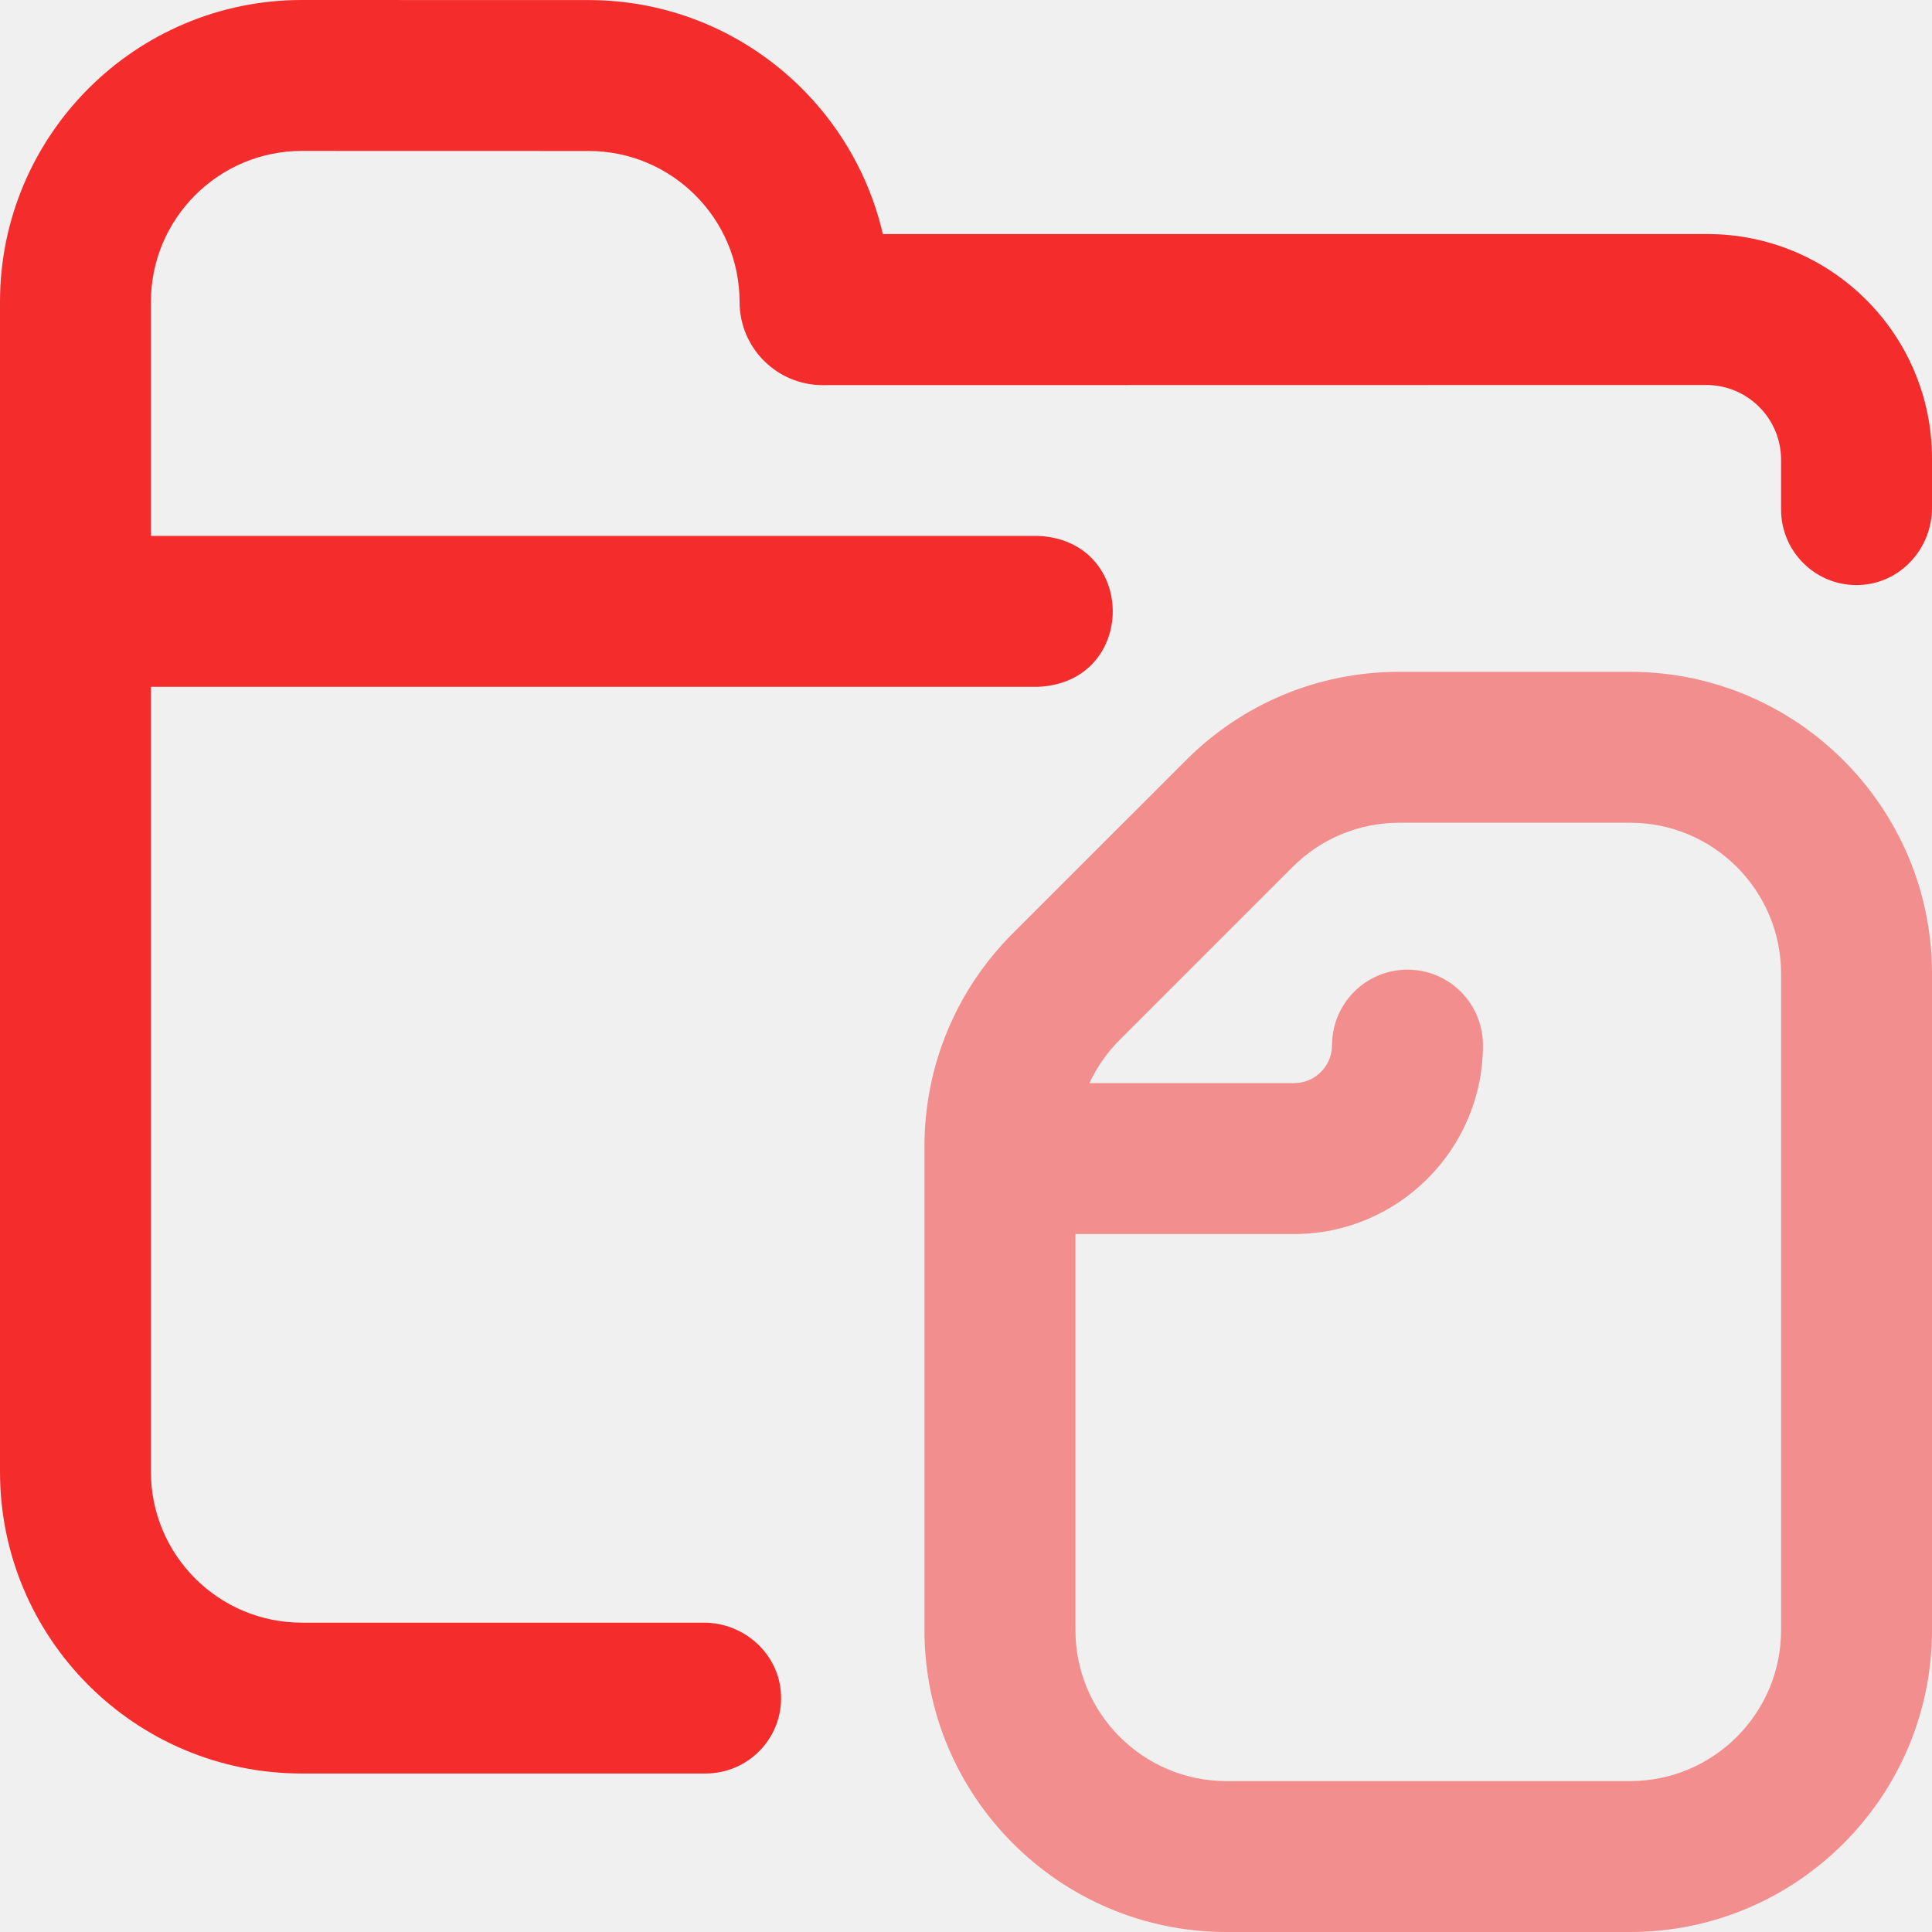
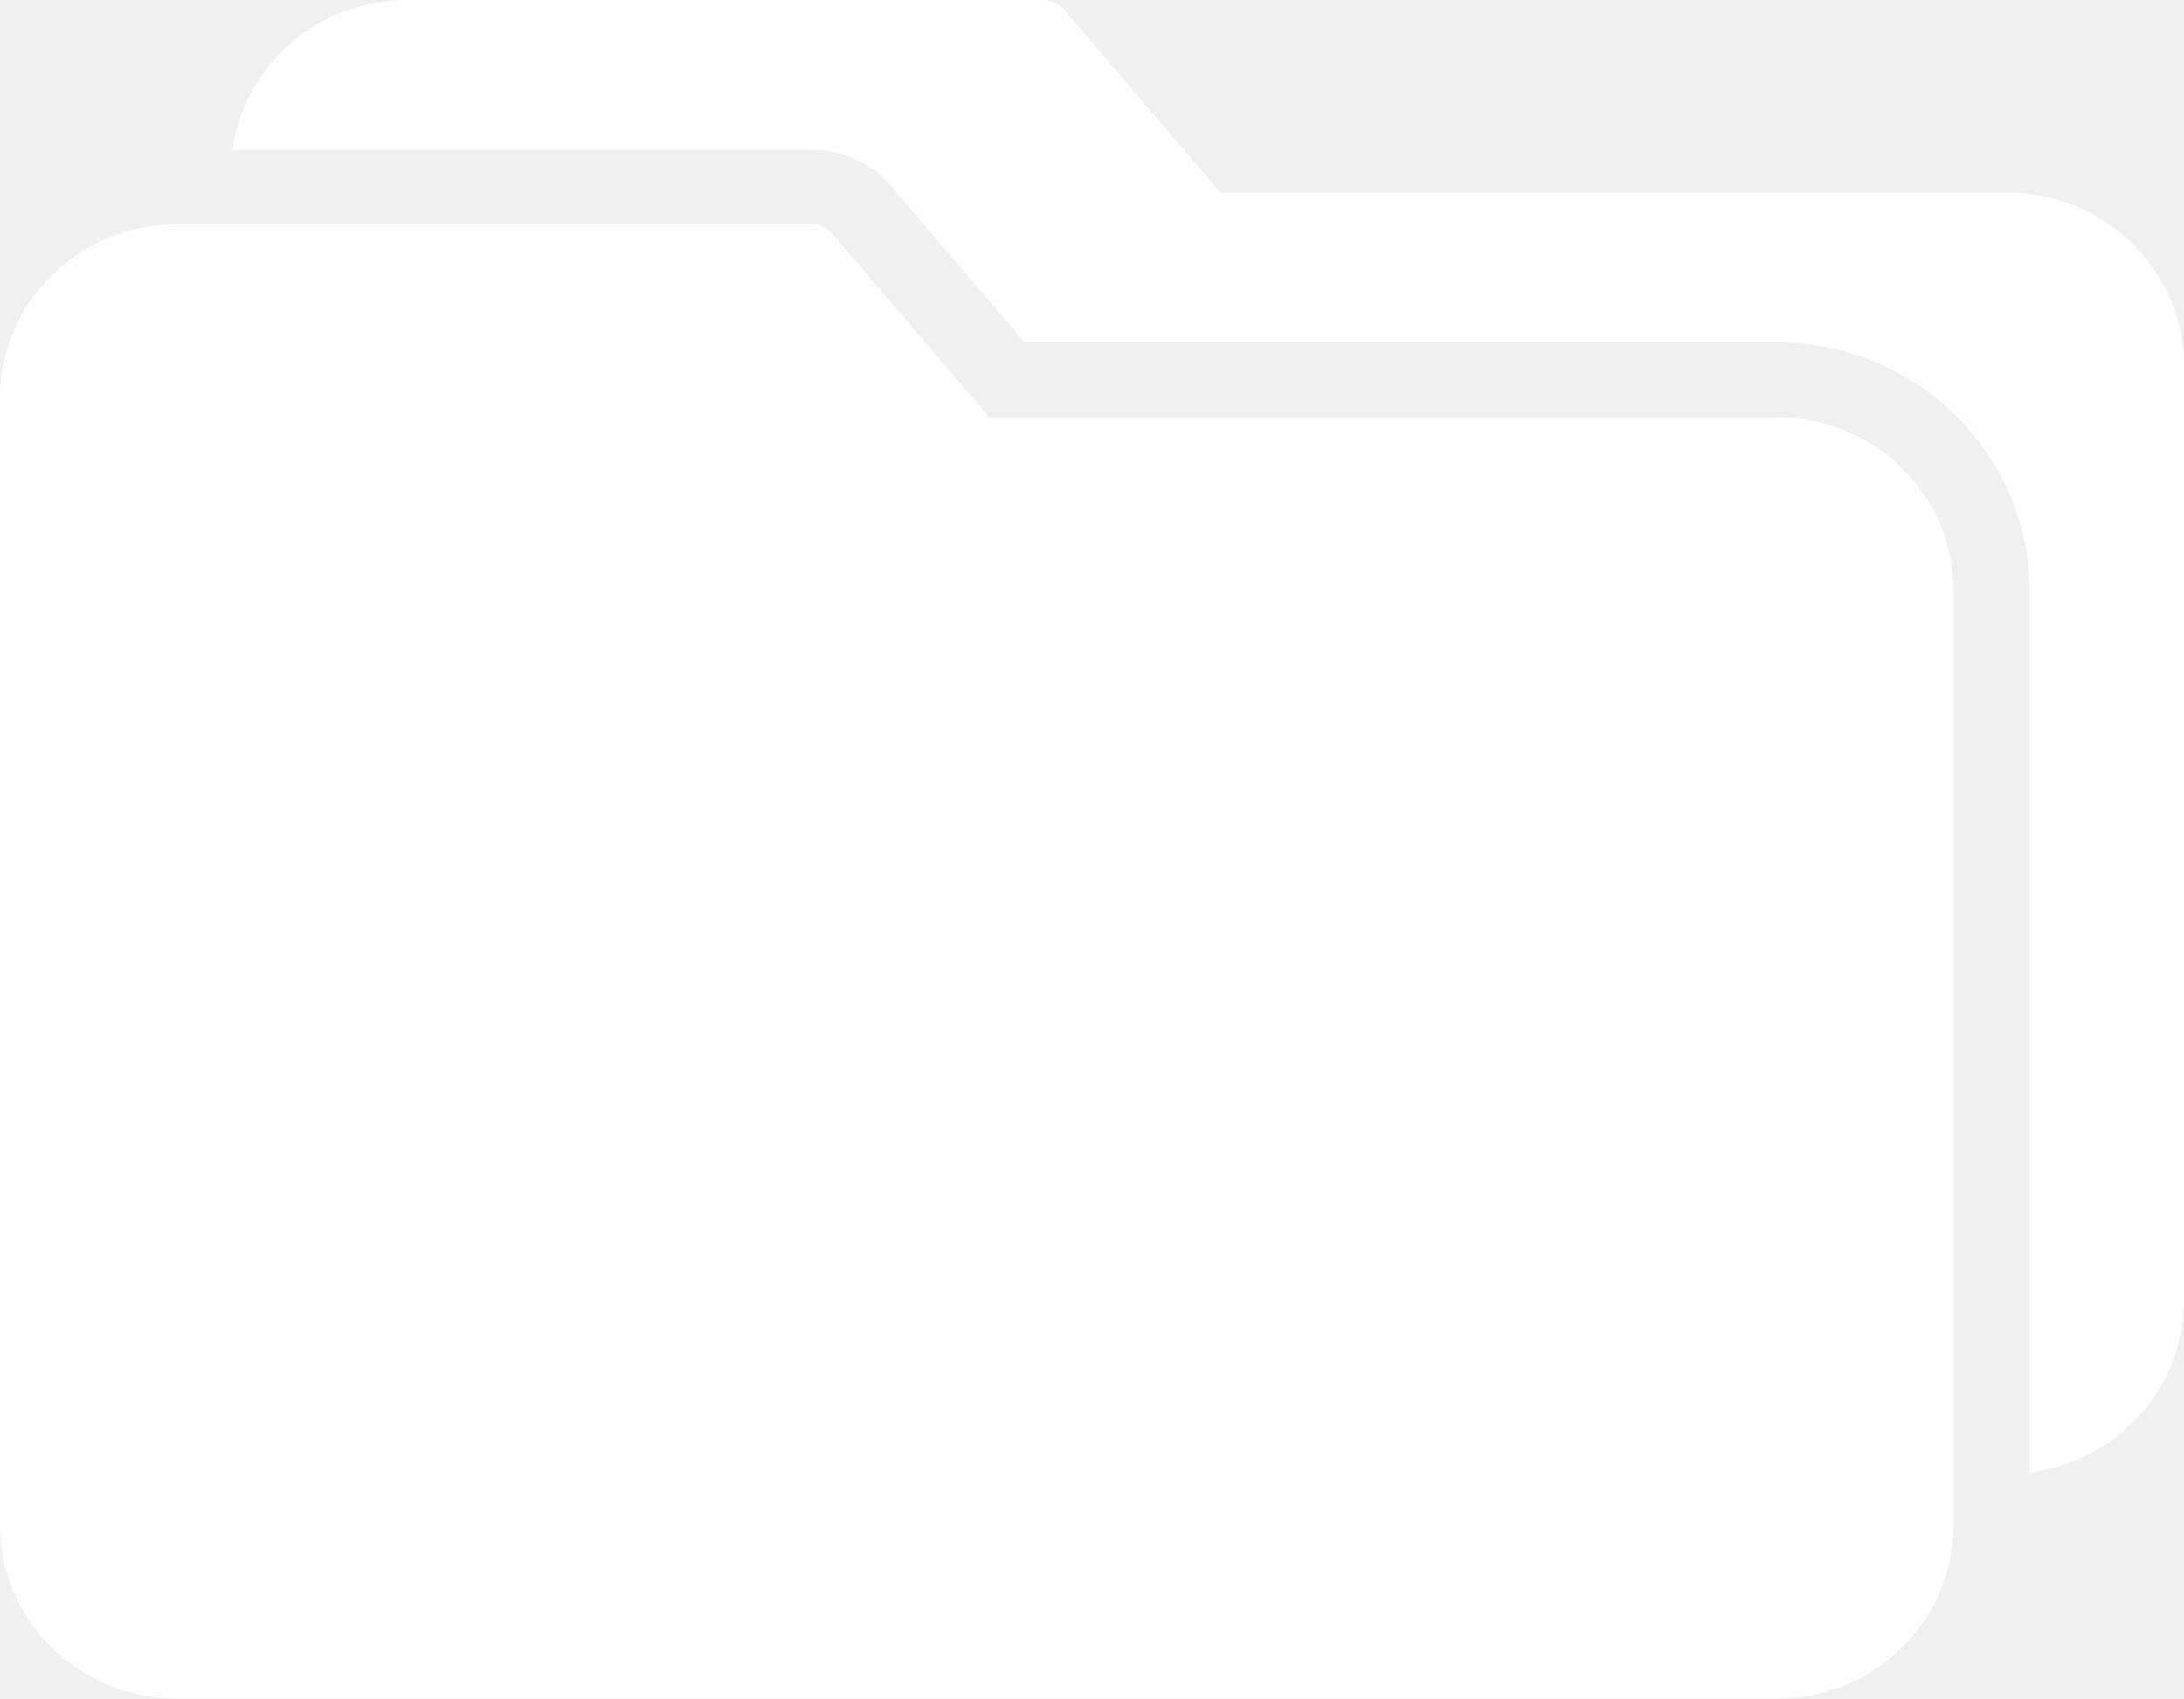
- <svg xmlns="http://www.w3.org/2000/svg" width="26" height="26" viewBox="0 0 26 26" fill="none">
-   <path d="M26 6.171V6.834C26 7.385 25.572 7.854 25.021 7.873C24.444 7.894 23.969 7.431 23.969 6.858V6.187C23.969 5.632 23.518 5.181 22.962 5.181C22.959 5.181 11.073 5.183 11.073 5.183C10.454 5.183 9.953 4.682 9.953 4.063C9.953 2.944 9.042 2.032 7.922 2.032L4.062 2.031C2.942 2.031 2.031 2.942 2.031 4.062V7.212L13.965 7.212C15.312 7.265 15.311 9.19 13.965 9.243L2.031 9.243V19.806C2.031 20.927 2.941 21.837 4.062 21.837H9.472C10.022 21.837 10.492 22.265 10.511 22.815C10.532 23.393 10.069 23.867 9.496 23.867H4.062C1.819 23.867 0 22.049 0 19.806V4.062C0 1.822 1.822 0 4.062 0L7.923 0.001C9.848 0.002 11.465 1.349 11.881 3.15C11.881 3.15 22.97 3.15 22.978 3.15C24.647 3.15 26 4.503 26 6.171Z" fill="#F42C2C" />
-   <path opacity="0.5" fill-rule="evenodd" clip-rule="evenodd" d="M26 21.938V13.103C26 10.864 24.178 9.041 21.937 9.041H18.832C17.747 9.041 16.727 9.464 15.96 10.231L13.631 12.559C12.864 13.327 12.441 14.347 12.441 15.432V21.938C12.441 24.178 14.264 26 16.504 26H21.938C24.178 26 26 24.178 26 21.938ZM21.938 11.072C23.058 11.072 23.969 11.983 23.969 13.103H23.969V21.938C23.969 23.058 23.058 23.969 21.938 23.969H16.504C15.384 23.969 14.473 23.058 14.473 21.938V16.607H17.415C18.817 16.607 19.957 15.466 19.957 14.065C19.957 13.504 19.502 13.049 18.942 13.049C18.381 13.049 17.926 13.504 17.926 14.065C17.926 14.347 17.697 14.576 17.415 14.576H14.661C14.76 14.363 14.896 14.166 15.068 13.995L17.396 11.667C17.78 11.284 18.29 11.072 18.832 11.072H21.938Z" fill="#F42C2C" />
+ <svg xmlns="http://www.w3.org/2000/svg" width="18" height="14" viewBox="0 0 18 14" fill="none">
+   <path d="M14.647 3.438H8.153L6.861 1.928C6.818 1.877 6.753 1.848 6.685 1.85H1.445C0.645 1.856 0 2.495 0 3.282V12.57C0.001 13.359 0.651 13.999 1.454 14H14.647C15.45 13.999 16.1 13.359 16.101 12.57V4.869C16.1 4.079 15.45 3.439 14.647 3.438Z" fill="white" />
+   <path d="M16.555 1.588H10.059L8.767 0.078C8.724 0.027 8.659 -0.002 8.591 0H3.353C2.627 0.001 2.014 0.529 1.915 1.236H6.692C6.943 1.235 7.18 1.344 7.342 1.533L8.444 2.822H14.647C15.795 2.824 16.724 3.739 16.726 4.867V12.136C17.454 12.047 18 11.439 18 10.718V3.017C17.998 2.231 17.354 1.594 16.555 1.588Z" fill="white" />
</svg>
